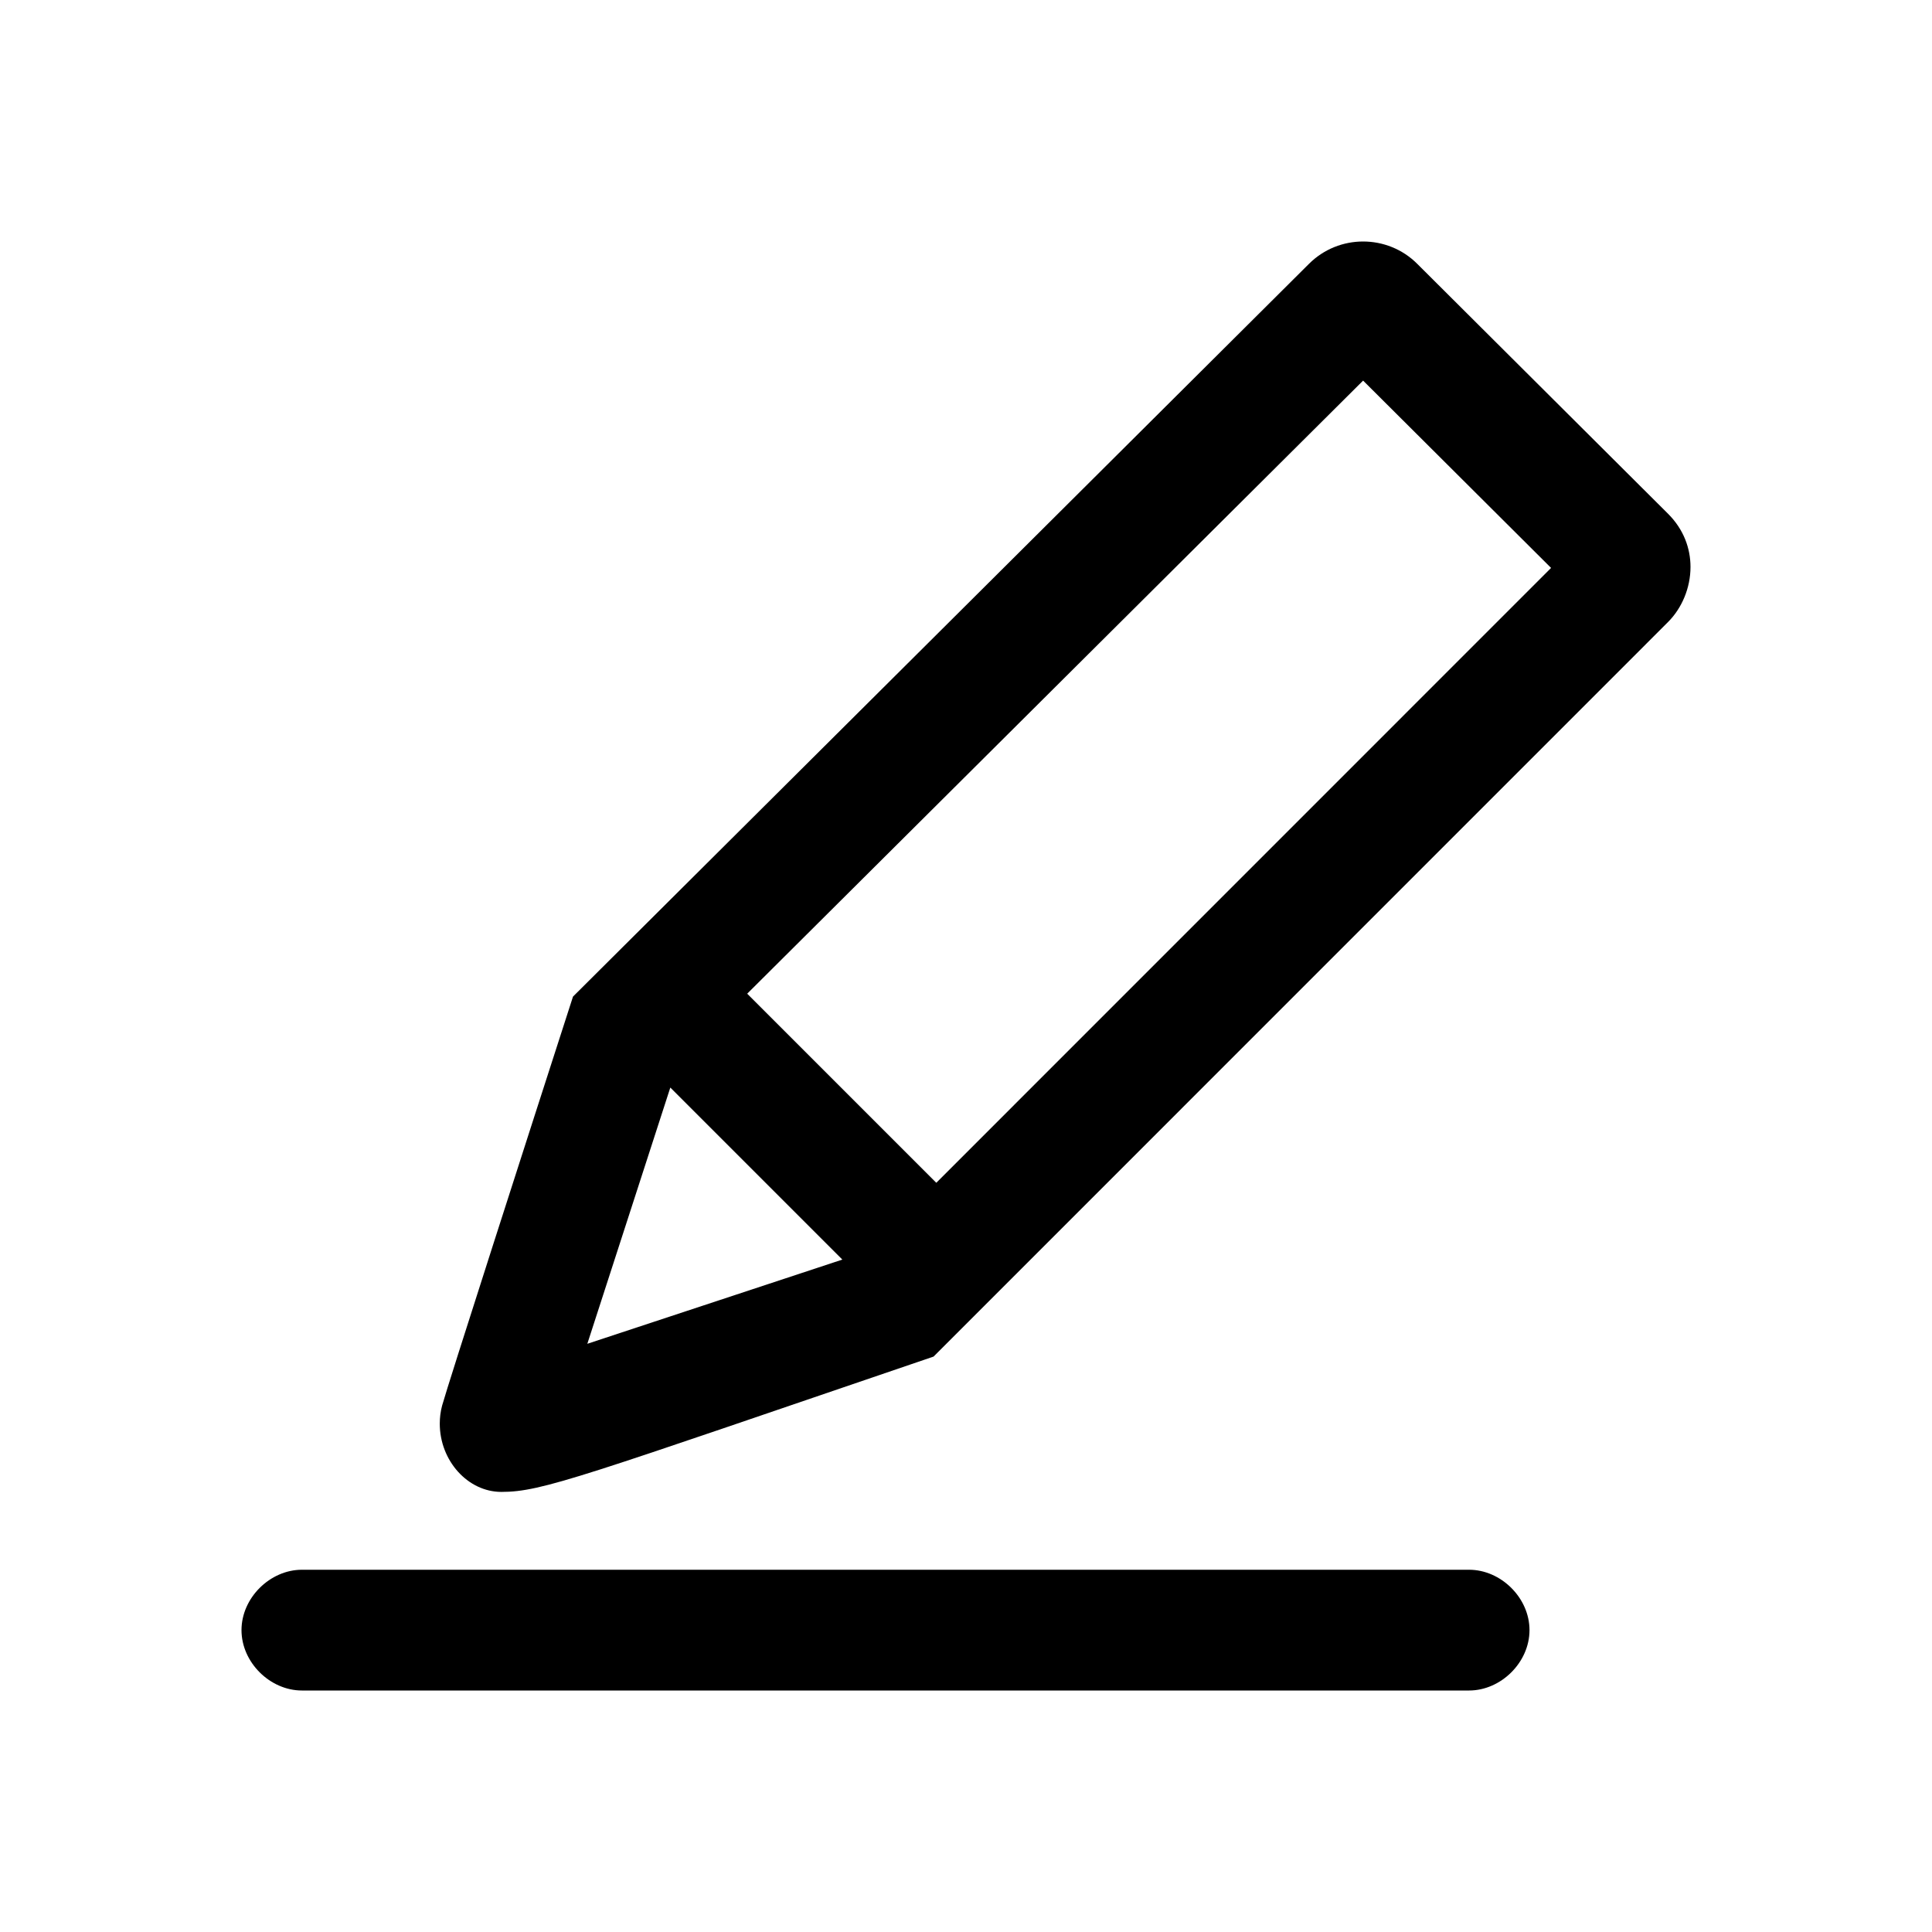
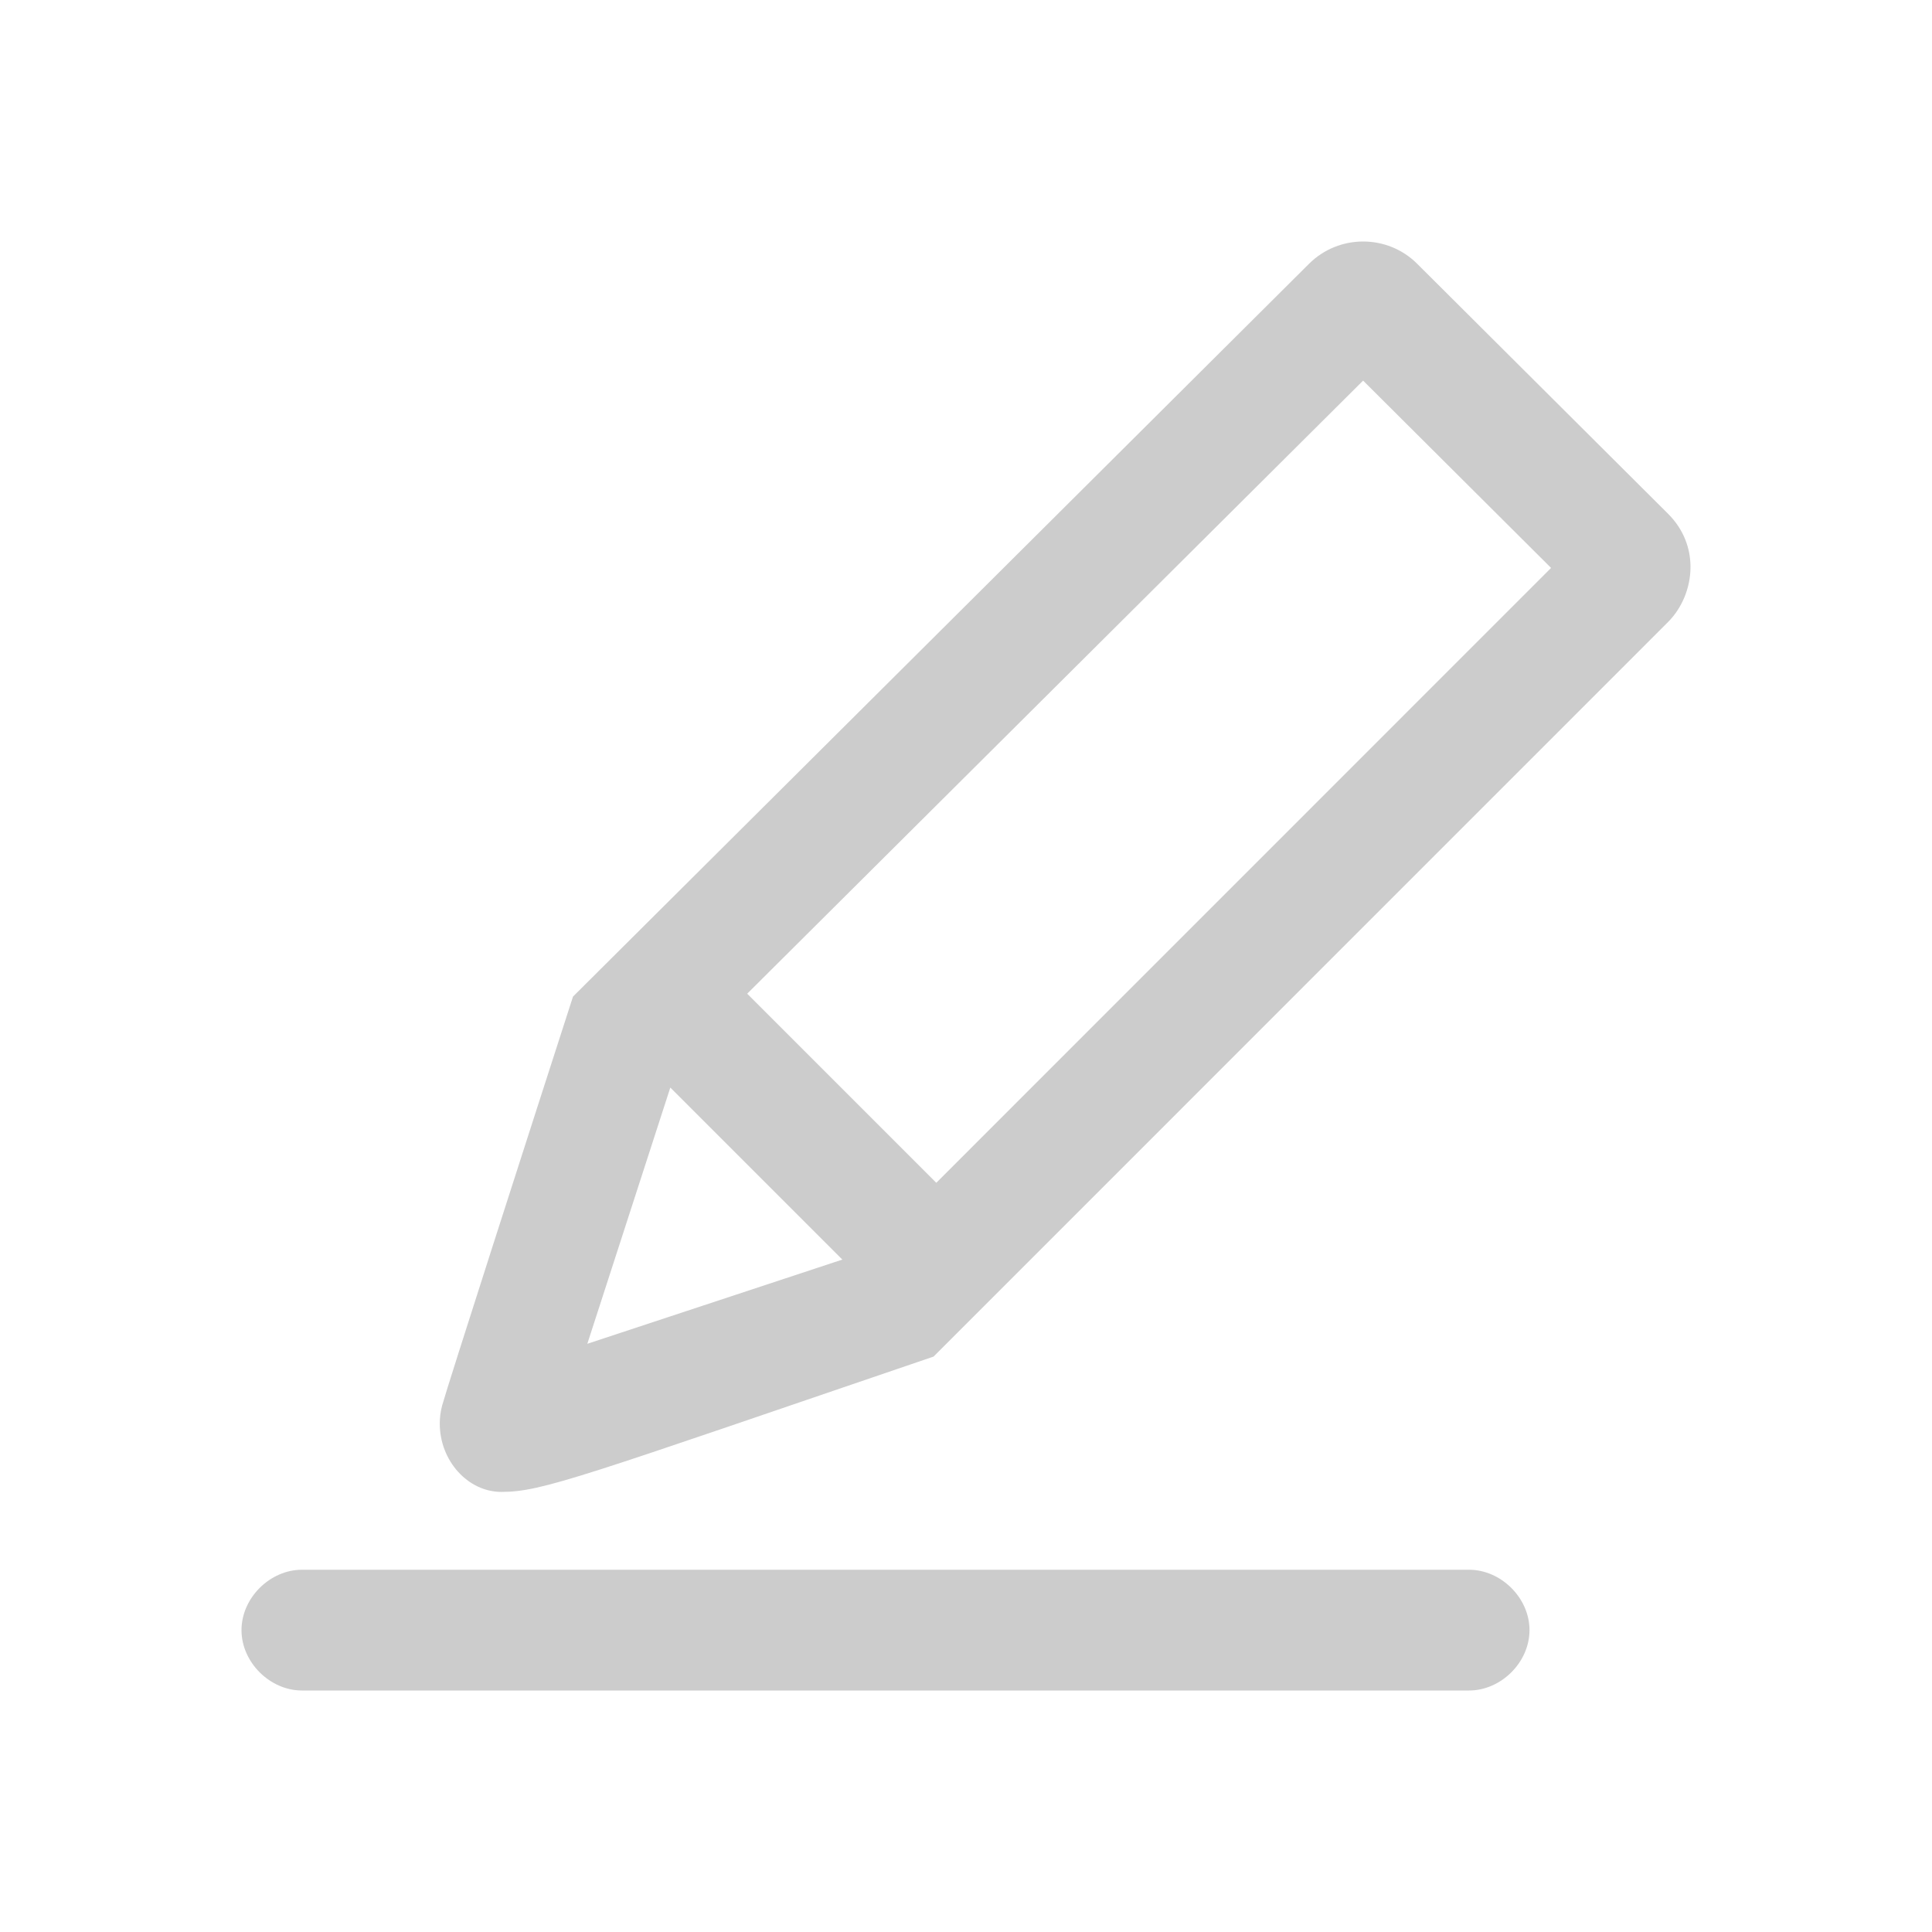
- <svg xmlns="http://www.w3.org/2000/svg" clip-rule="evenodd" fill-rule="evenodd" stroke-linejoin="round" stroke-miterlimit="2" viewBox="0 0 24 24">
+ <svg xmlns="http://www.w3.org/2000/svg" fill="#ccc" clip-rule="evenodd" fill-rule="evenodd" stroke-linejoin="round" stroke-miterlimit="2" viewBox="0 0 24 24">
  <path d="m19 20.25c0-.402-.356-.75-.75-.75-2.561 0-11.939 0-14.5 0-.394 0-.75.348-.75.75s.356.75.75.75h14.5c.394 0 .75-.348.75-.75zm-7.403-3.398 9.124-9.125c.171-.171.279-.423.279-.684 0-.229-.083-.466-.28-.662l-3.115-3.104c-.185-.185-.429-.277-.672-.277s-.486.092-.672.277l-9.143 9.103c-.569 1.763-1.555 4.823-1.626 5.081-.02.075-.029.15-.029.224 0 .461.349.848.765.848.511 0 .991-.189 5.369-1.681zm-3.27-3.342 2.137 2.137-3.168 1.046zm.955-1.166 7.651-7.616 2.335 2.327-7.637 7.638z" fill-rule="nonzero" />
</svg>
